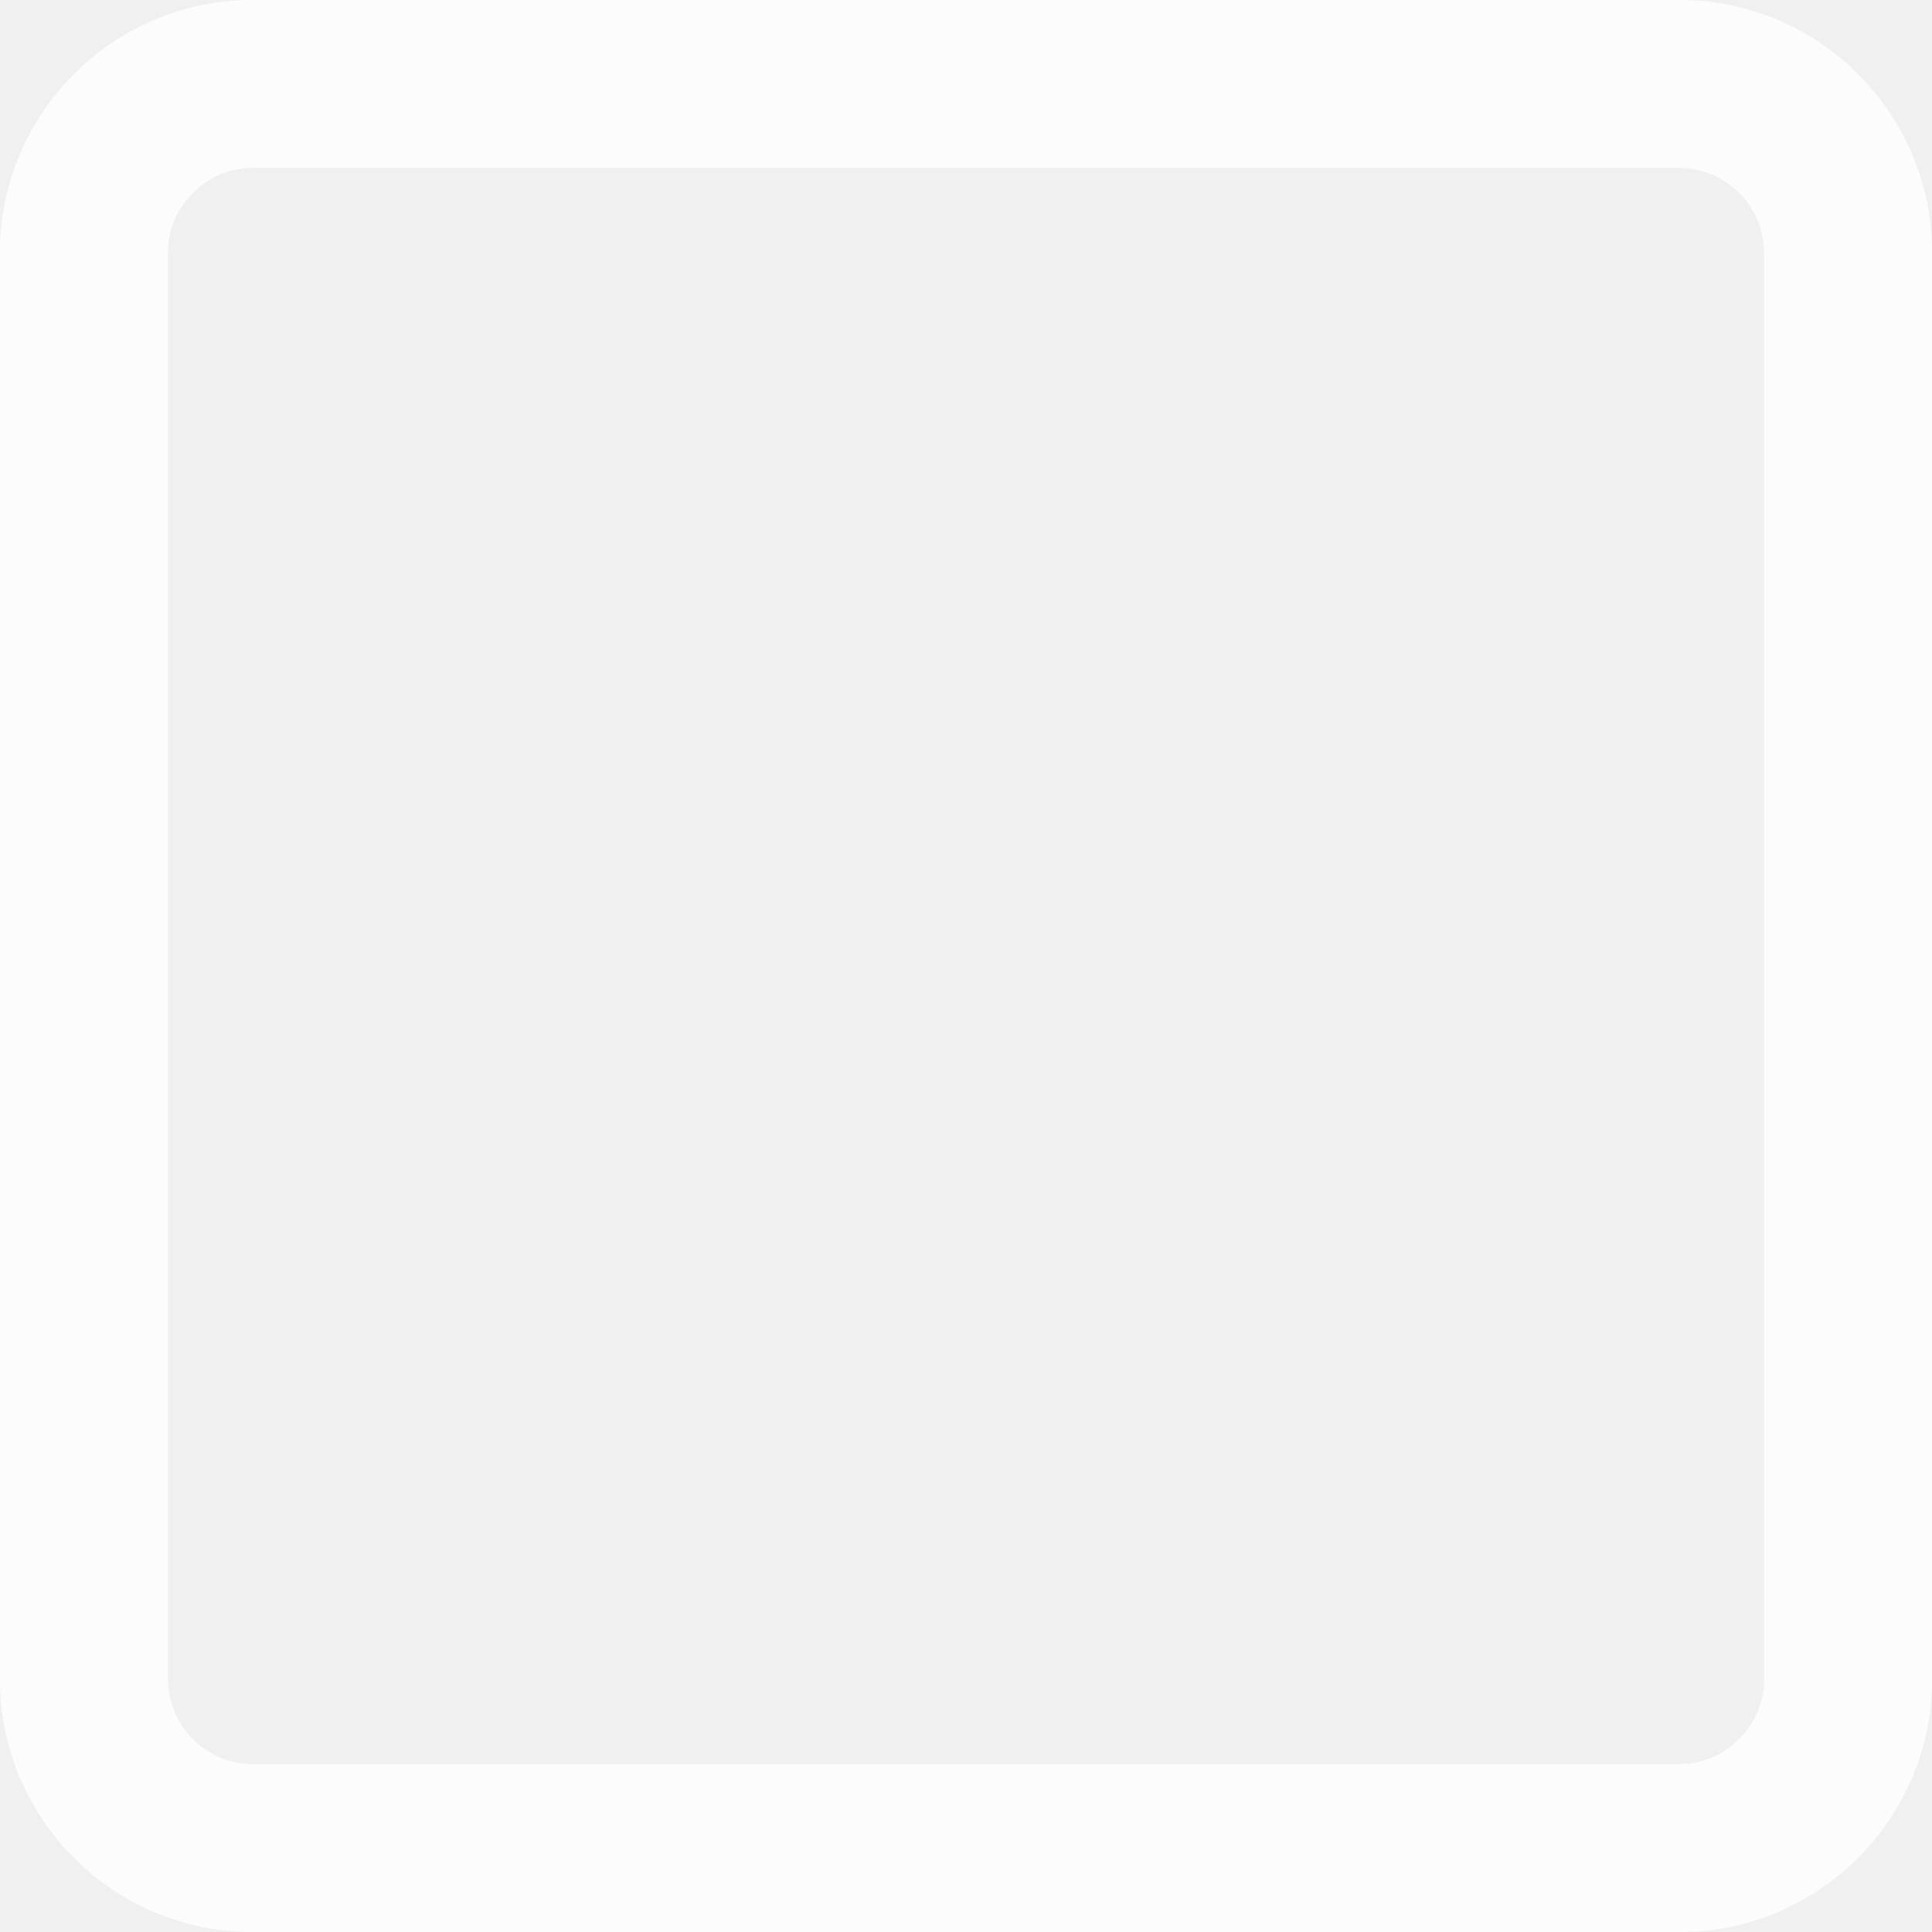
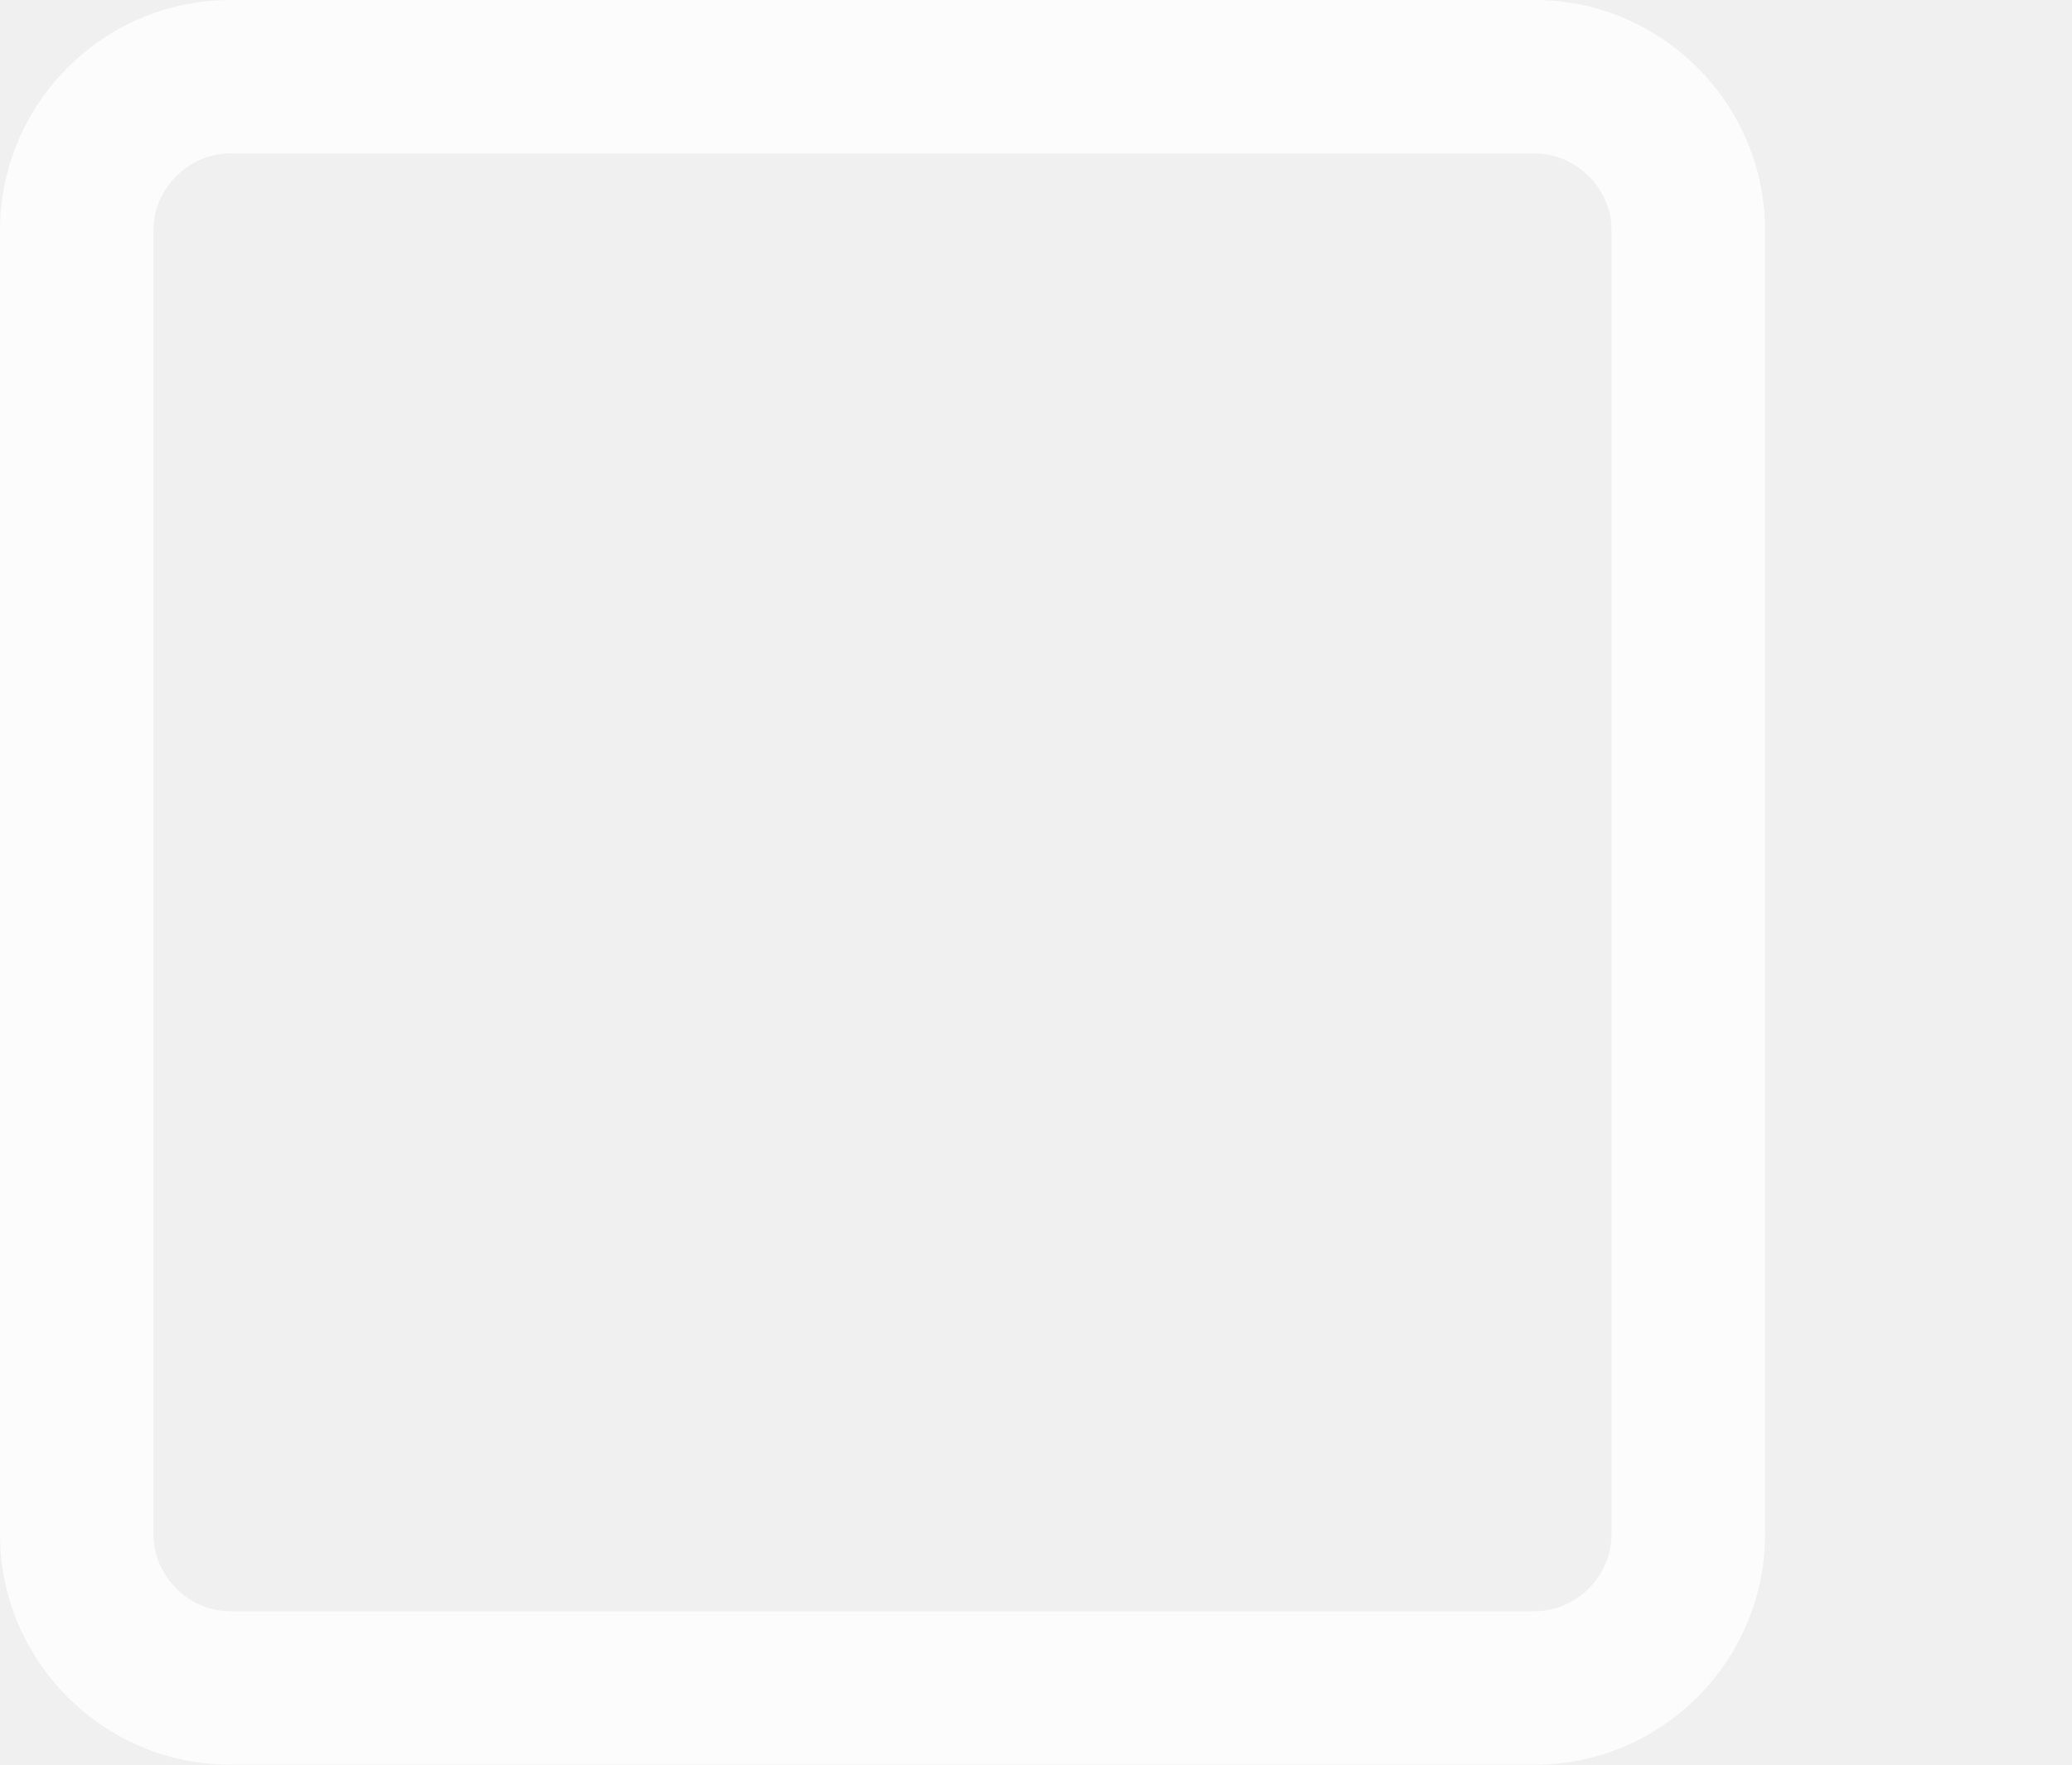
- <svg xmlns="http://www.w3.org/2000/svg" width="23" height="23" viewBox="0 0 23 23" fill="white" fill-opacity="0.8">
+ <svg xmlns="http://www.w3.org/2000/svg" width="27" height="23" viewBox="0 0 27 23" fill="white" fill-opacity="0.8">
  <path d="M20 2c.542 0 1 .458 1 1v17c0 .542-.458 1-1 1H3c-.542 0-1-.458-1-1V3c0-.542.458-1 1-1h17m0-2H3C1.35 0 0 1.35 0 3v17c0 1.65 1.35 3 3 3h17c1.65 0 3-1.35 3-3V3c0-1.65-1.35-3-3-3z" />
</svg>
